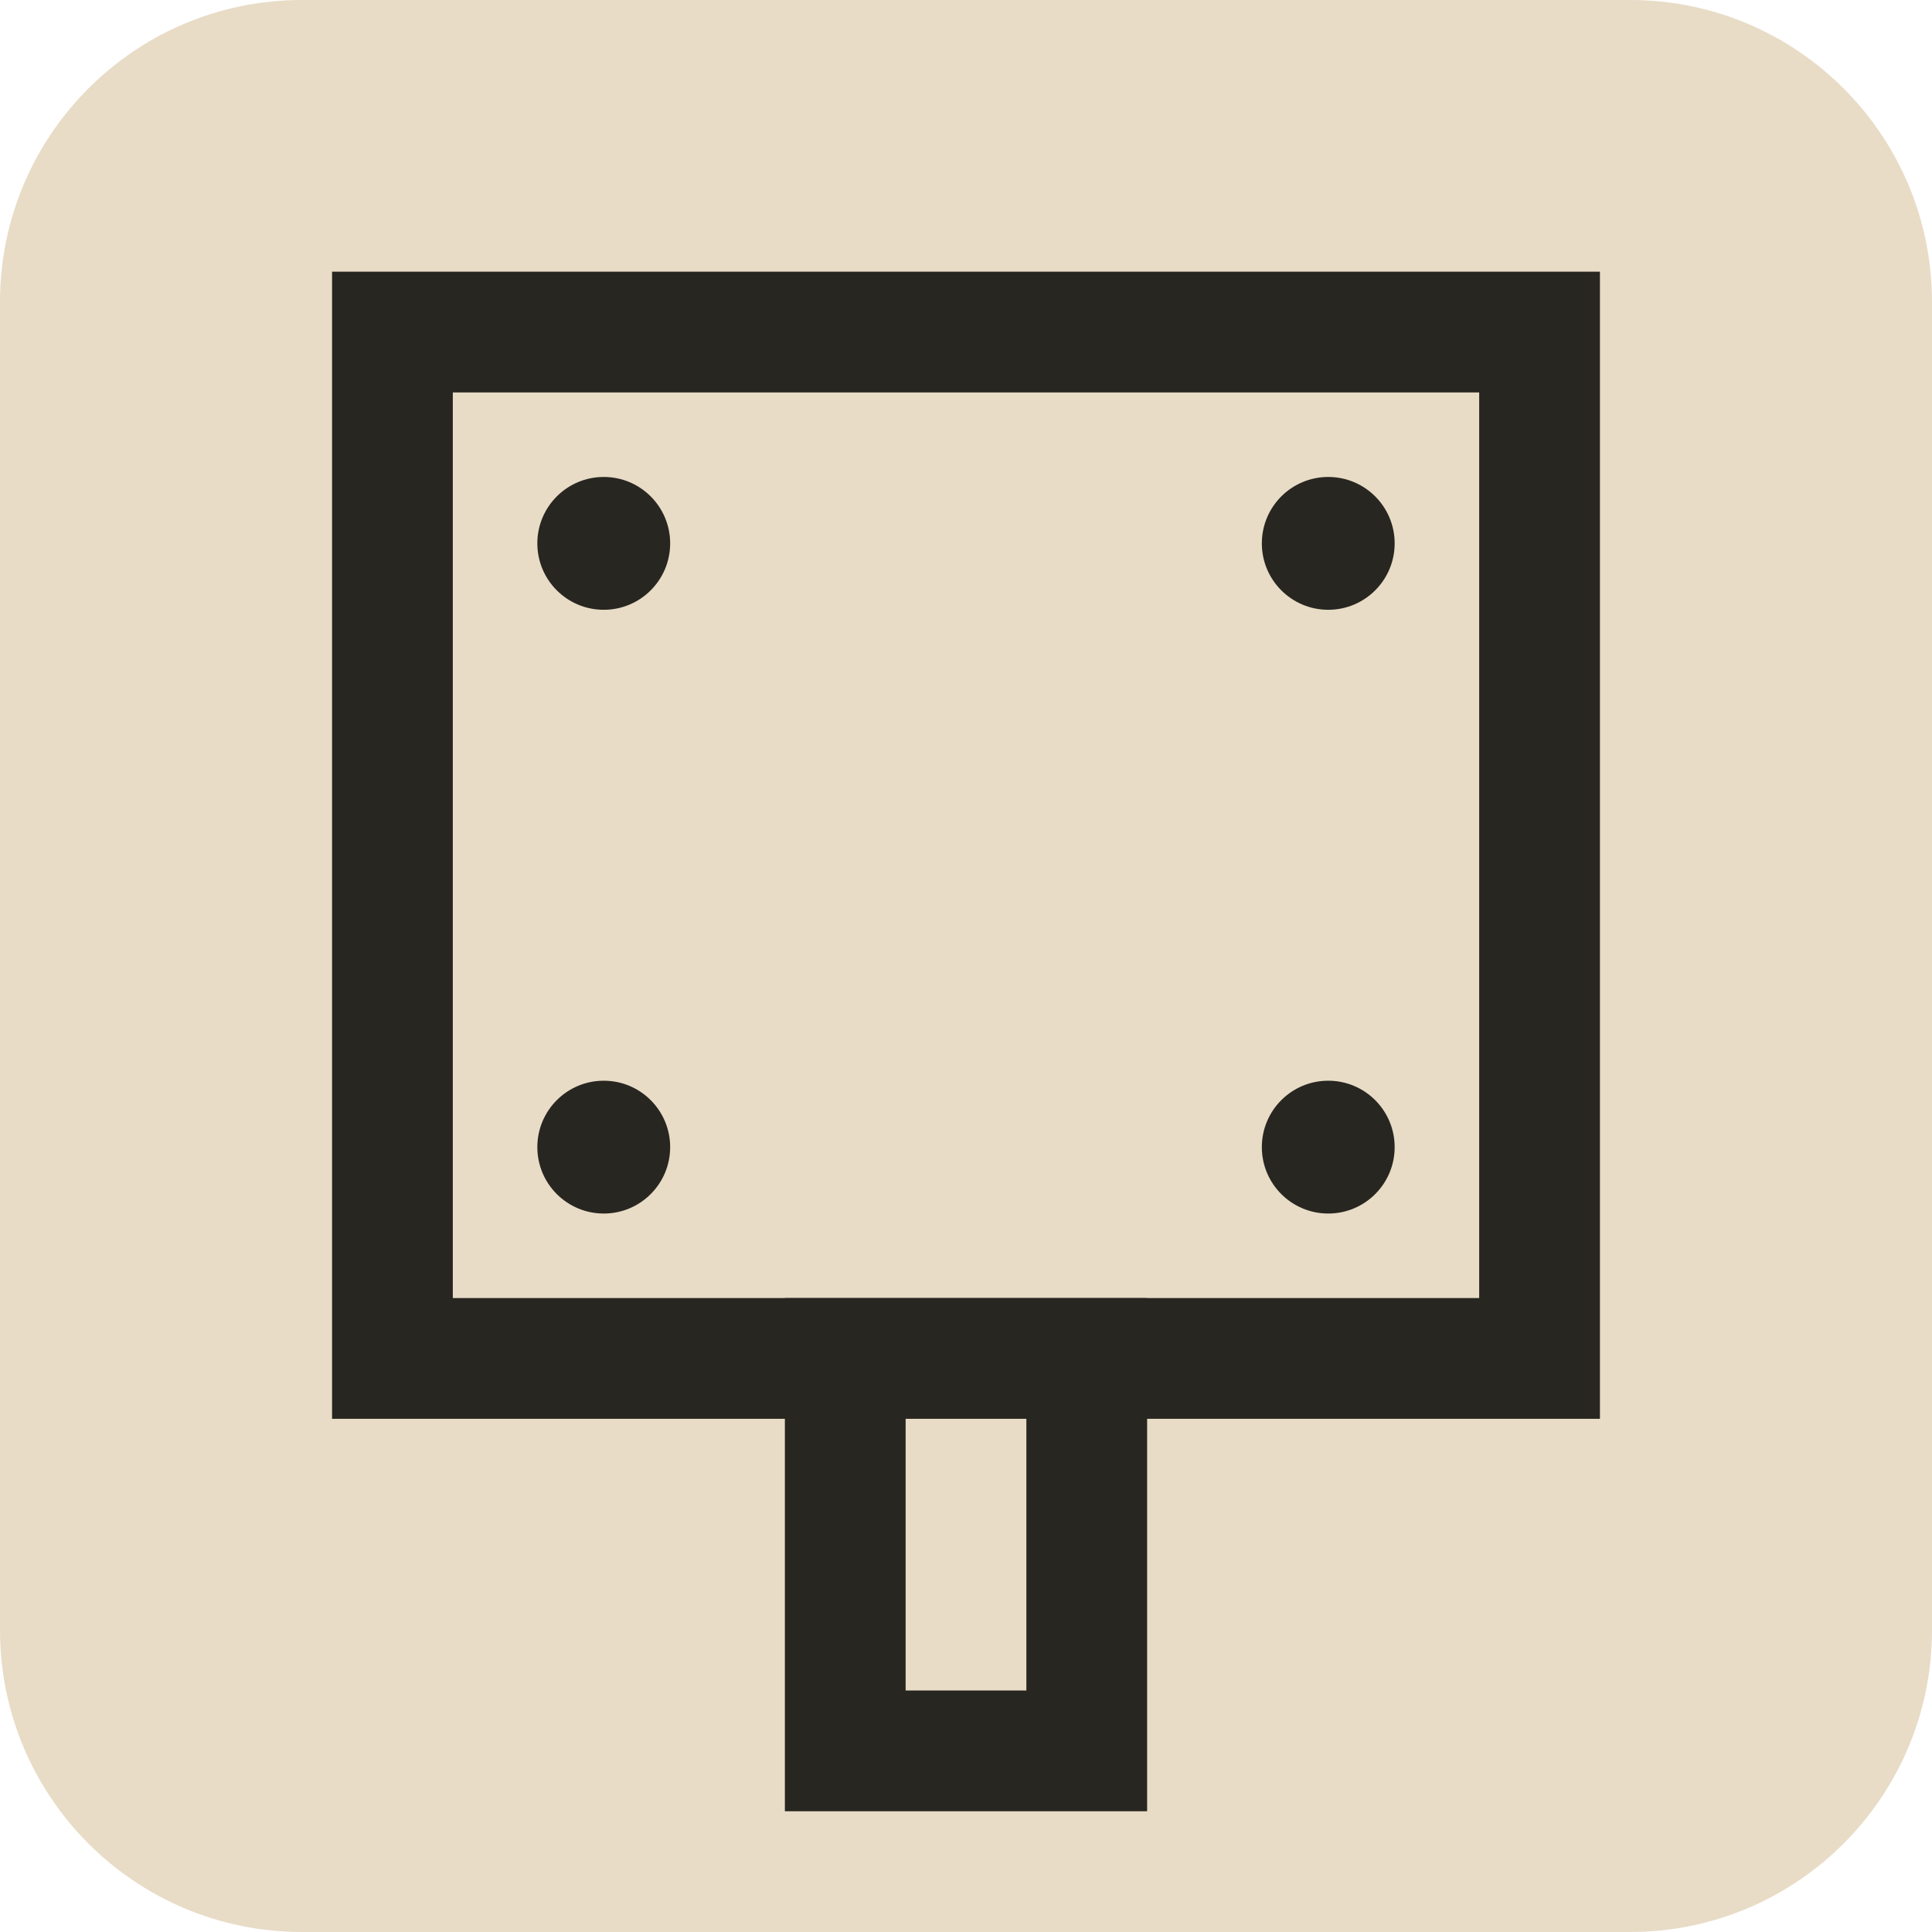
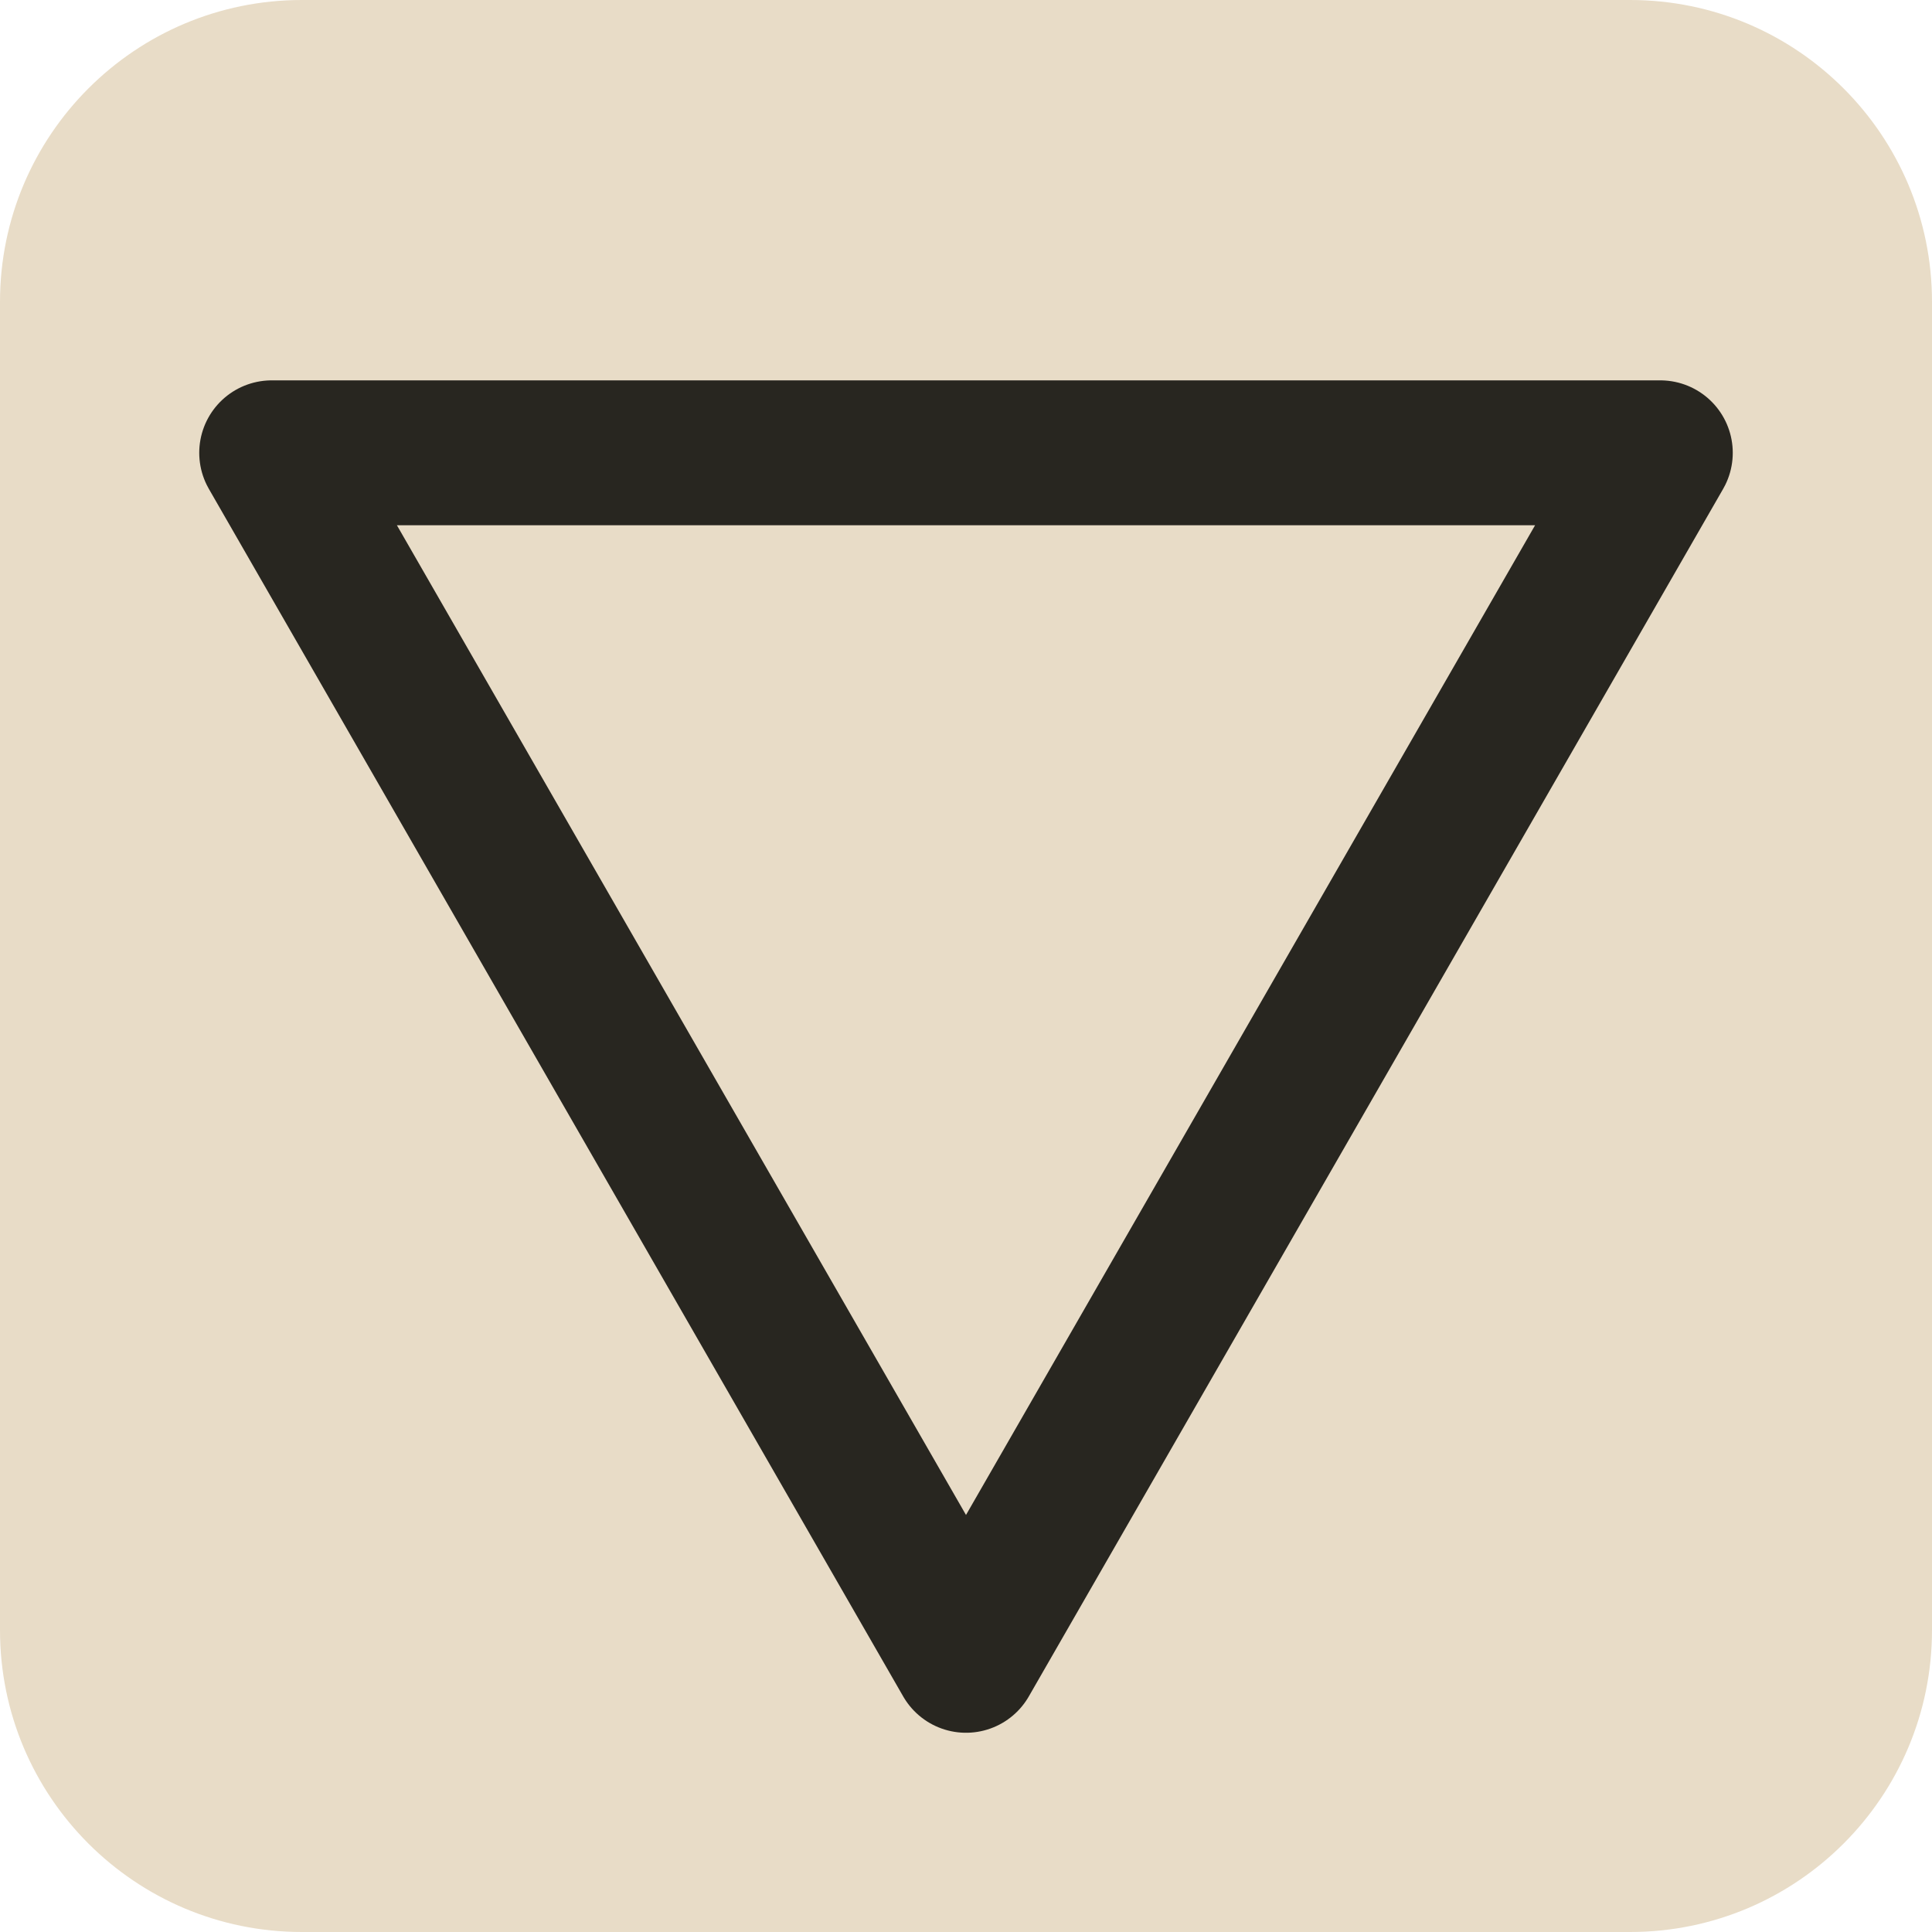
<svg xmlns="http://www.w3.org/2000/svg" viewBox="0 0 32 32" width="32" height="32">
  <rect width="32" height="32" rx="5" fill="#e8dcc7" />
-   <rect x="6.5" y="5.5" width="19" height="17" fill="#e8dcc7" stroke="#282620" stroke-width="2" />
-   <circle cx="10" cy="9" r="1.1" fill="#282620" />
-   <circle cx="22" cy="9" r="1.1" fill="#282620" />
-   <circle cx="10" cy="19" r="1.1" fill="#282620" />
-   <circle cx="22" cy="19" r="1.1" fill="#282620" />
-   <rect x="14" y="22.5" width="4" height="6.5" fill="#e8dcc7" stroke="#282620" stroke-width="2" />
+   <path d="M4.5 7.5H27.5L16 27.5Z" fill="none" stroke="#282620" stroke-width="2.4" stroke-linejoin="round" />
</svg>
